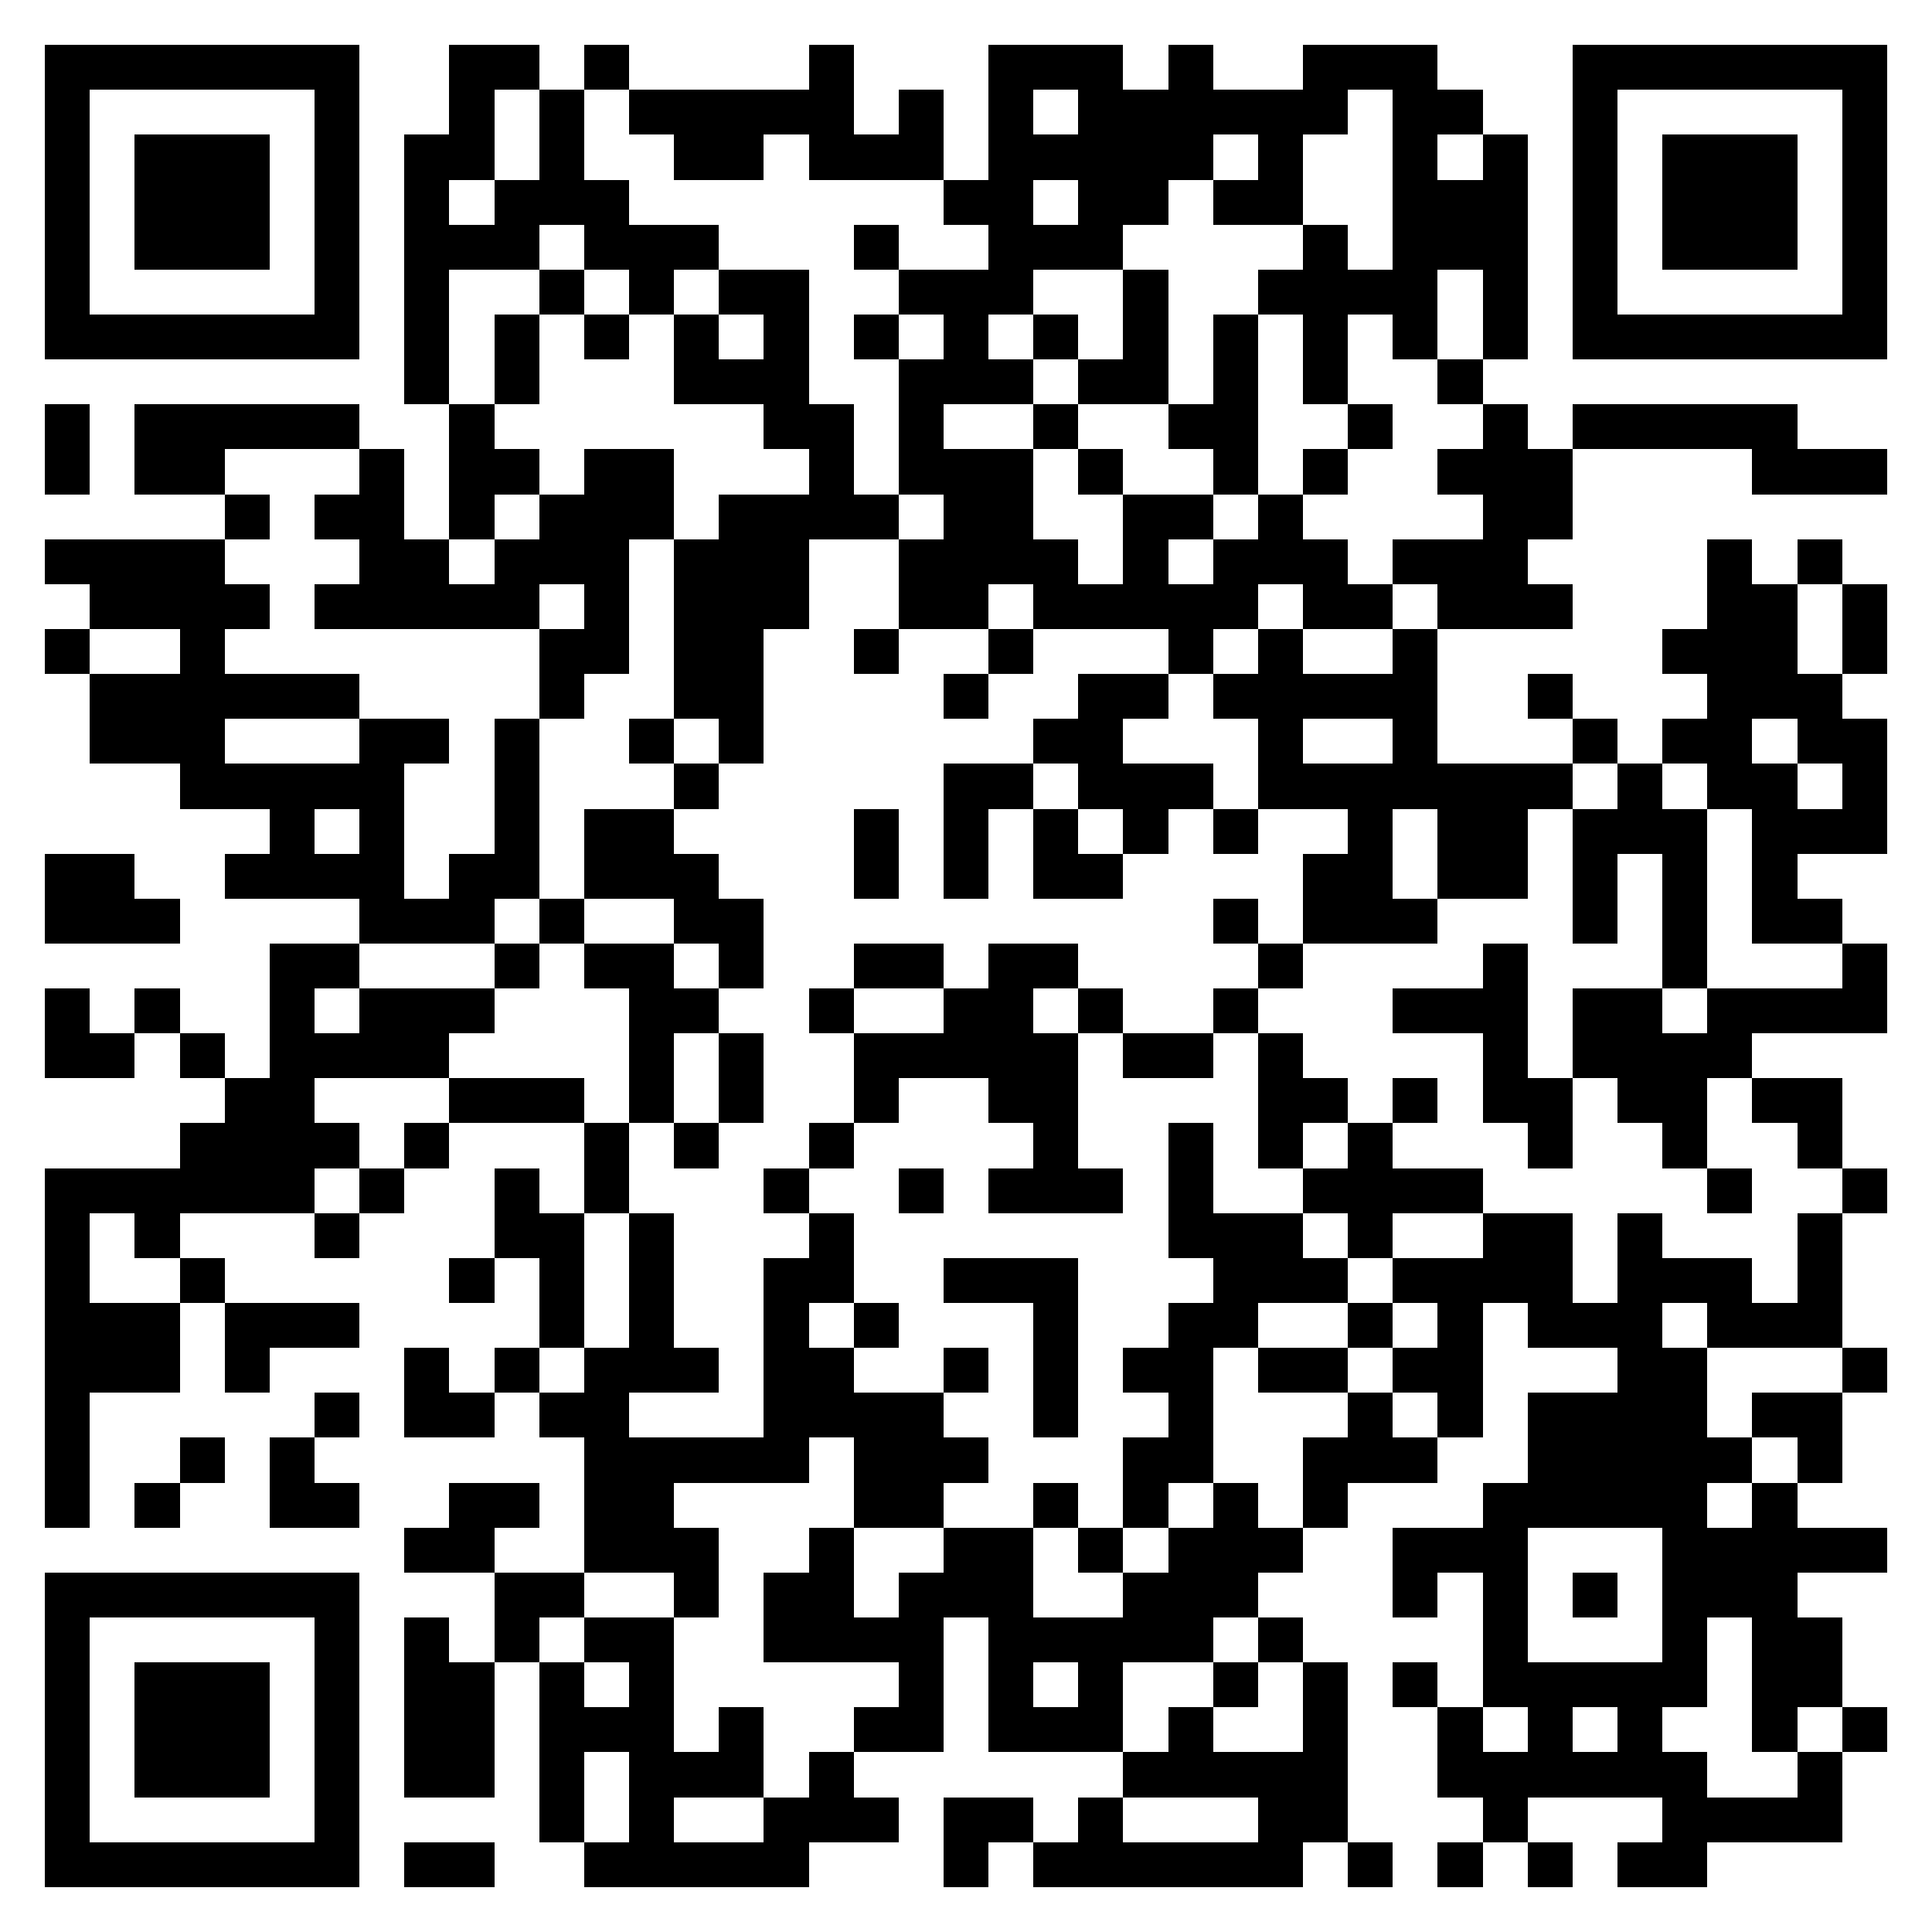
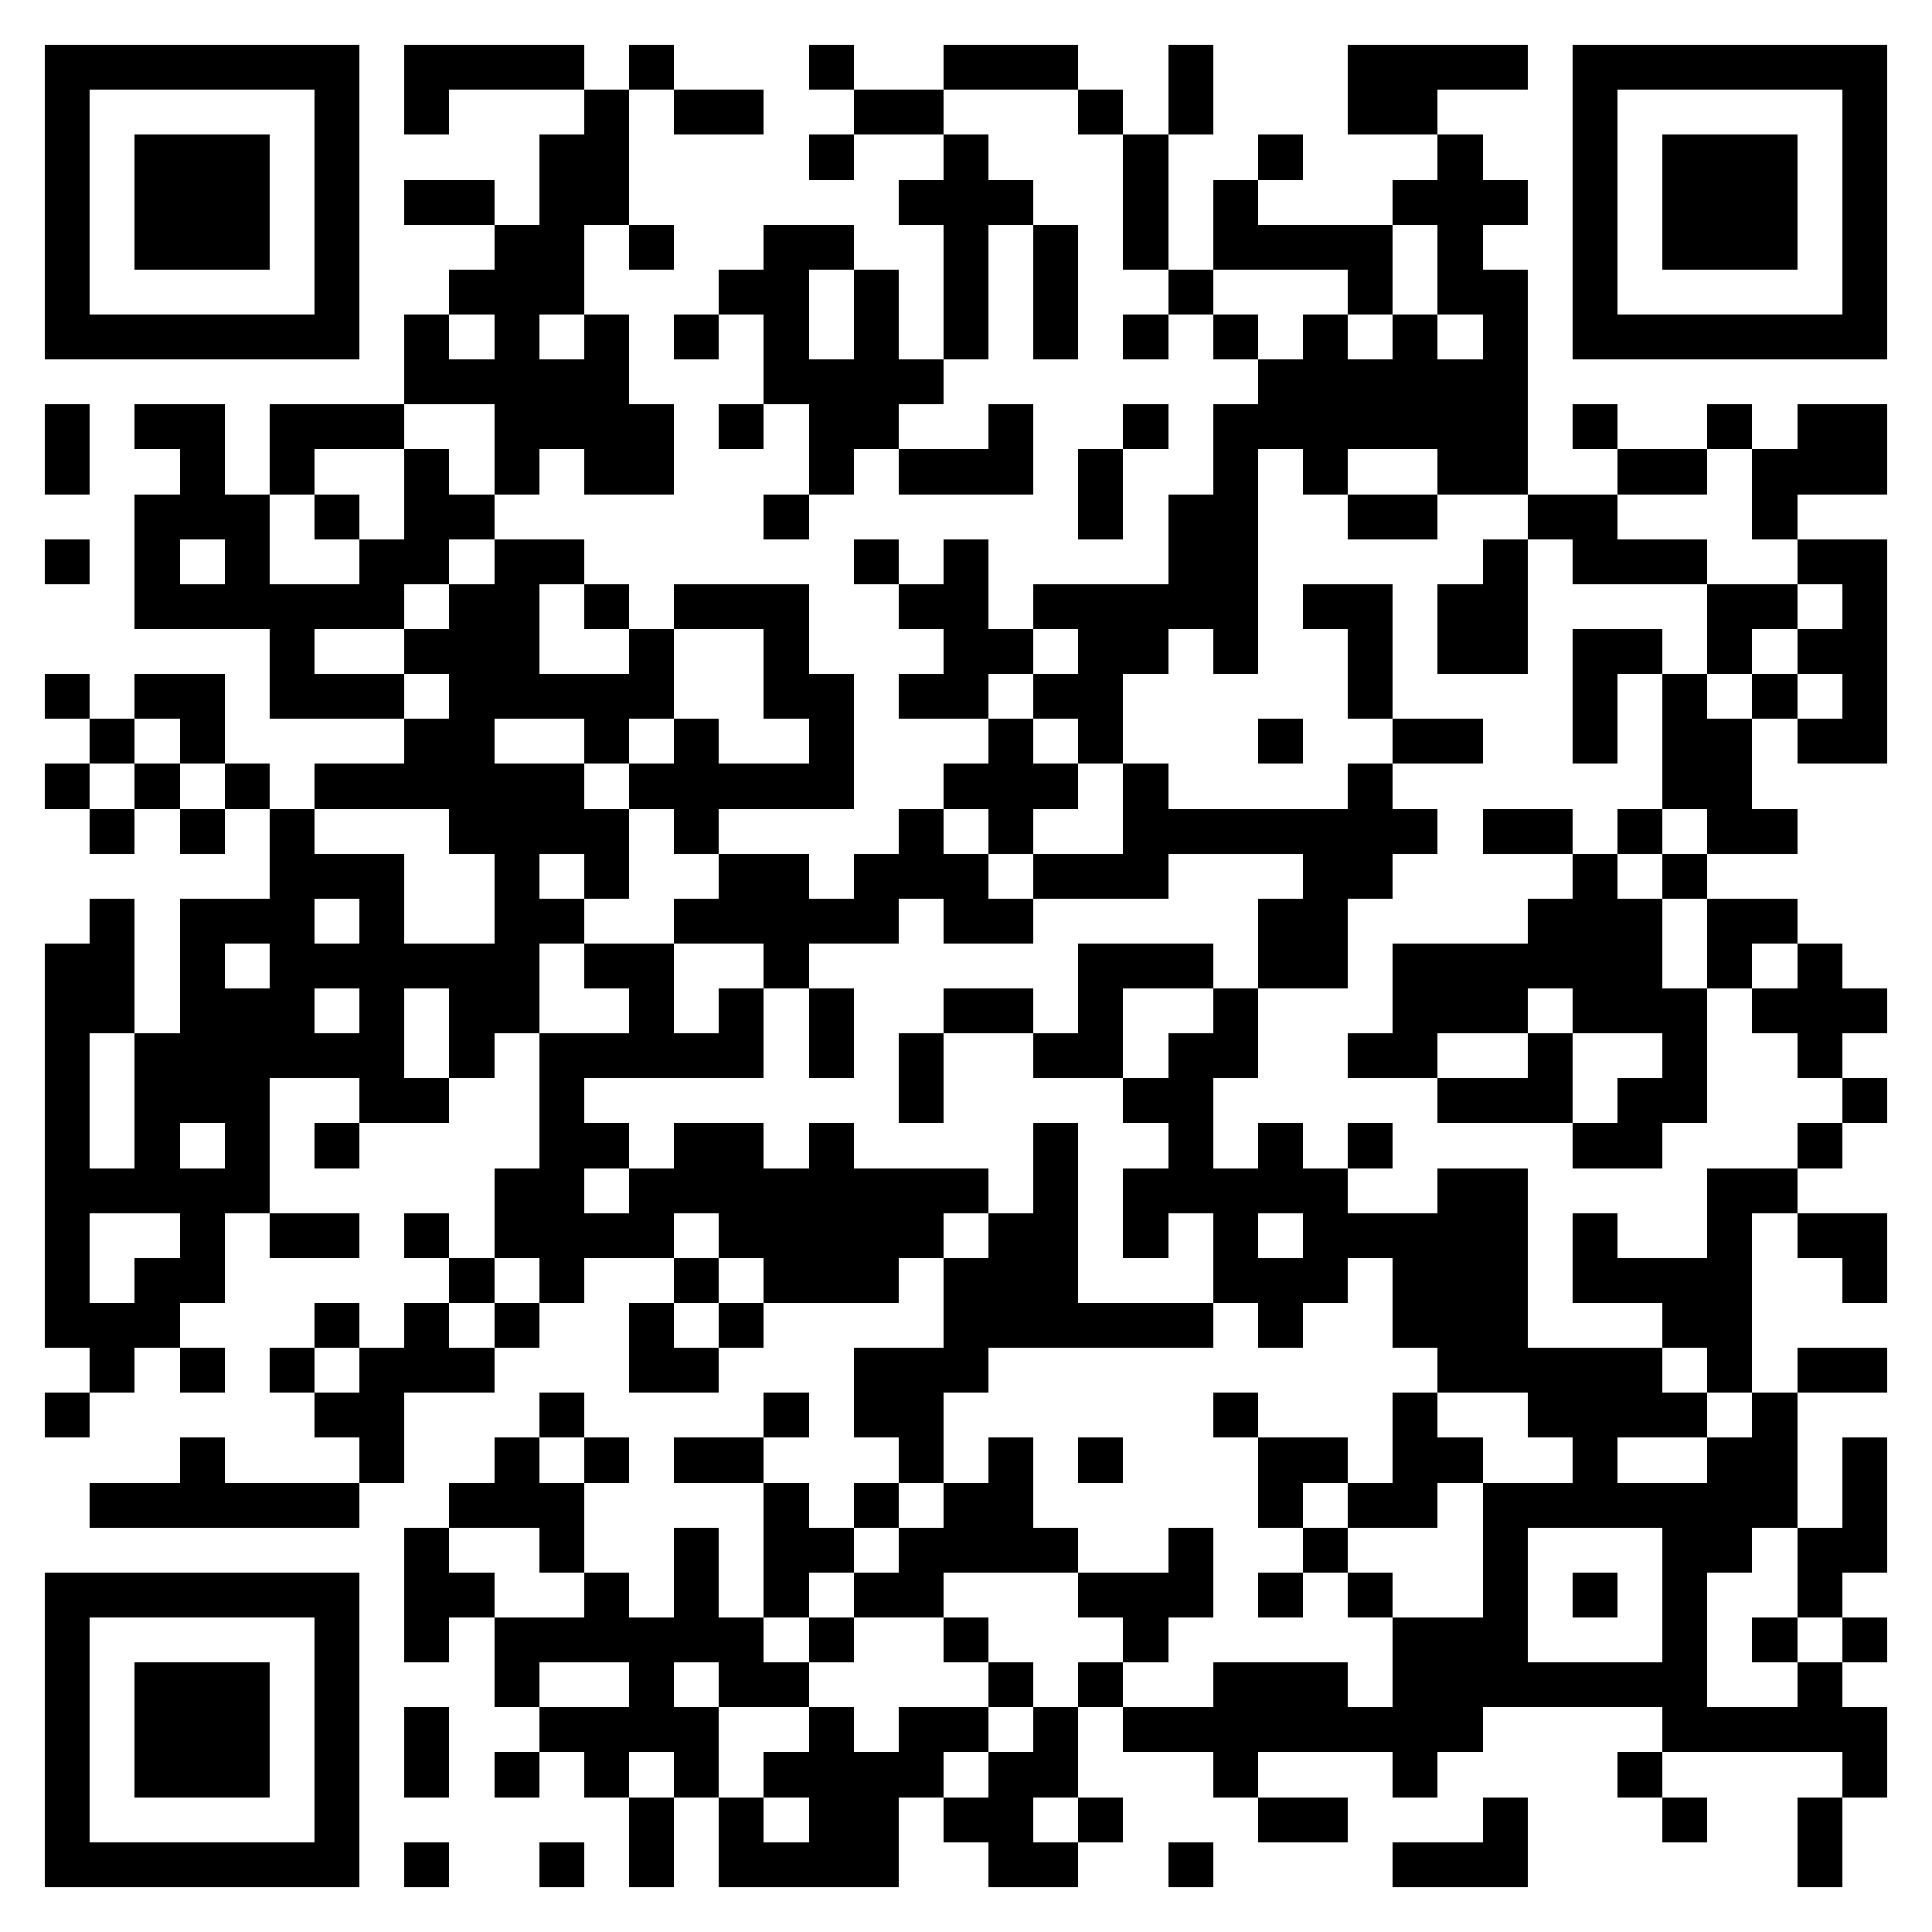
<svg xmlns="http://www.w3.org/2000/svg" width="512" height="512" viewBox="0 0 43 43" shape-rendering="crispEdges">
  <path fill="#ffffff" d="M0 0h43v43H0z" />
-   <path stroke="#000000" d="M1 1.5h7m2 0h2m1 0h1m4 0h1m3 0h3m1 0h1m2 0h3m3 0h7M1 2.5h1m5 0h1m2 0h1m1 0h1m1 0h5m1 0h1m1 0h1m1 0h6m1 0h2m2 0h1m5 0h1M1 3.5h1m1 0h3m1 0h1m1 0h2m1 0h1m2 0h2m1 0h3m1 0h5m1 0h1m2 0h1m1 0h1m1 0h1m1 0h3m1 0h1M1 4.5h1m1 0h3m1 0h1m1 0h1m1 0h3m7 0h2m1 0h2m1 0h2m2 0h3m1 0h1m1 0h3m1 0h1M1 5.5h1m1 0h3m1 0h1m1 0h3m1 0h3m3 0h1m2 0h3m4 0h1m1 0h3m1 0h1m1 0h3m1 0h1M1 6.5h1m5 0h1m1 0h1m2 0h1m1 0h1m1 0h2m2 0h3m2 0h1m2 0h4m1 0h1m1 0h1m5 0h1M1 7.5h7m1 0h1m1 0h1m1 0h1m1 0h1m1 0h1m1 0h1m1 0h1m1 0h1m1 0h1m1 0h1m1 0h1m1 0h1m1 0h1m1 0h7M9 8.5h1m1 0h1m3 0h3m2 0h3m1 0h2m1 0h1m1 0h1m2 0h1M1 9.5h1m1 0h5m2 0h1m6 0h2m1 0h1m2 0h1m2 0h2m2 0h1m2 0h1m1 0h5M1 10.5h1m1 0h2m3 0h1m1 0h2m1 0h2m3 0h1m1 0h3m1 0h1m2 0h1m1 0h1m2 0h3m4 0h3M5 11.5h1m1 0h2m1 0h1m1 0h3m1 0h4m1 0h2m2 0h2m1 0h1m4 0h2M1 12.5h4m3 0h2m1 0h3m1 0h3m2 0h4m1 0h1m1 0h3m1 0h3m4 0h1m1 0h1M2 13.5h4m1 0h5m1 0h1m1 0h3m2 0h2m1 0h5m1 0h2m1 0h3m3 0h2m1 0h1M1 14.5h1m2 0h1m7 0h2m1 0h2m2 0h1m2 0h1m3 0h1m1 0h1m2 0h1m5 0h3m1 0h1M2 15.5h6m4 0h1m2 0h2m4 0h1m2 0h2m1 0h5m2 0h1m3 0h3M2 16.5h3m3 0h2m1 0h1m2 0h1m1 0h1m6 0h2m3 0h1m2 0h1m3 0h1m1 0h2m1 0h2M4 17.5h5m2 0h1m3 0h1m5 0h2m1 0h3m1 0h7m1 0h1m1 0h2m1 0h1M6 18.5h1m1 0h1m2 0h1m1 0h2m4 0h1m1 0h1m1 0h1m1 0h1m1 0h1m2 0h1m1 0h2m1 0h3m1 0h3M1 19.5h2m2 0h4m1 0h2m1 0h3m3 0h1m1 0h1m1 0h2m4 0h2m1 0h2m1 0h1m1 0h1m1 0h1M1 20.5h3m4 0h3m1 0h1m2 0h2m10 0h1m1 0h3m3 0h1m1 0h1m1 0h2M6 21.5h2m3 0h1m1 0h2m1 0h1m2 0h2m1 0h2m4 0h1m4 0h1m3 0h1m3 0h1M1 22.5h1m1 0h1m2 0h1m1 0h3m3 0h2m2 0h1m2 0h2m1 0h1m2 0h1m3 0h3m1 0h2m1 0h4M1 23.5h2m1 0h1m1 0h4m4 0h1m1 0h1m2 0h5m1 0h2m1 0h1m4 0h1m1 0h4M5 24.5h2m3 0h3m1 0h1m1 0h1m2 0h1m2 0h2m4 0h2m1 0h1m1 0h2m1 0h2m1 0h2M4 25.5h4m1 0h1m3 0h1m1 0h1m2 0h1m4 0h1m2 0h1m1 0h1m1 0h1m3 0h1m2 0h1m2 0h1M1 26.5h6m1 0h1m2 0h1m1 0h1m3 0h1m2 0h1m1 0h3m1 0h1m2 0h4m5 0h1m2 0h1M1 27.5h1m1 0h1m3 0h1m3 0h2m1 0h1m3 0h1m7 0h3m1 0h1m2 0h2m1 0h1m3 0h1M1 28.5h1m2 0h1m5 0h1m1 0h1m1 0h1m2 0h2m2 0h3m3 0h3m1 0h4m1 0h3m1 0h1M1 29.5h3m1 0h3m4 0h1m1 0h1m2 0h1m1 0h1m3 0h1m2 0h2m2 0h1m1 0h1m1 0h3m1 0h3M1 30.5h3m1 0h1m3 0h1m1 0h1m1 0h3m1 0h2m2 0h1m1 0h1m1 0h2m1 0h2m1 0h2m3 0h2m3 0h1M1 31.5h1m5 0h1m1 0h2m1 0h2m3 0h4m2 0h1m2 0h1m3 0h1m1 0h1m1 0h4m1 0h2M1 32.5h1m2 0h1m1 0h1m6 0h5m1 0h3m3 0h2m2 0h3m2 0h5m1 0h1M1 33.5h1m1 0h1m2 0h2m2 0h2m1 0h2m4 0h2m2 0h1m1 0h1m1 0h1m1 0h1m3 0h5m1 0h1M9 34.5h2m2 0h3m2 0h1m2 0h2m1 0h1m1 0h3m2 0h3m3 0h5M1 35.5h7m3 0h2m2 0h1m1 0h2m1 0h3m2 0h3m3 0h1m1 0h1m1 0h1m1 0h3M1 36.5h1m5 0h1m1 0h1m1 0h1m1 0h2m2 0h4m1 0h5m1 0h1m4 0h1m3 0h1m1 0h2M1 37.5h1m1 0h3m1 0h1m1 0h2m1 0h1m1 0h1m5 0h1m1 0h1m1 0h1m2 0h1m1 0h1m1 0h1m1 0h5m1 0h2M1 38.5h1m1 0h3m1 0h1m1 0h2m1 0h3m1 0h1m2 0h2m1 0h3m1 0h1m2 0h1m2 0h1m1 0h1m1 0h1m2 0h1m1 0h1M1 39.5h1m1 0h3m1 0h1m1 0h2m1 0h1m1 0h3m1 0h1m6 0h5m2 0h6m2 0h1M1 40.5h1m5 0h1m4 0h1m1 0h1m2 0h3m1 0h2m1 0h1m3 0h2m3 0h1m3 0h4M1 41.5h7m1 0h2m2 0h5m3 0h1m1 0h6m1 0h1m1 0h1m1 0h1m1 0h2" />
+   <path stroke="#000000" d="M1 1.5h7m1 0h4m1 0h1m3 0h1m2 0h3m2 0h1m3 0h4m1 0h7M1 2.5h1m5 0h1m1 0h1m3 0h1m1 0h2m2 0h2m3 0h1m1 0h1m3 0h2m3 0h1m5 0h1M1 3.5h1m1 0h3m1 0h1m4 0h2m4 0h1m2 0h1m3 0h1m2 0h1m3 0h1m2 0h1m1 0h3m1 0h1M1 4.5h1m1 0h3m1 0h1m1 0h2m1 0h2m6 0h3m2 0h1m1 0h1m3 0h3m1 0h1m1 0h3m1 0h1M1 5.5h1m1 0h3m1 0h1m3 0h2m1 0h1m2 0h2m2 0h1m1 0h1m1 0h1m1 0h4m1 0h1m2 0h1m1 0h3m1 0h1M1 6.5h1m5 0h1m2 0h3m3 0h2m1 0h1m1 0h1m1 0h1m2 0h1m3 0h1m1 0h2m1 0h1m5 0h1M1 7.5h7m1 0h1m1 0h1m1 0h1m1 0h1m1 0h1m1 0h1m1 0h1m1 0h1m1 0h1m1 0h1m1 0h1m1 0h1m1 0h1m1 0h7M9 8.5h5m3 0h4m7 0h6M1 9.5h1m1 0h2m1 0h3m2 0h4m1 0h1m1 0h2m2 0h1m2 0h1m1 0h7m1 0h1m2 0h1m1 0h2M1 10.5h1m2 0h1m1 0h1m2 0h1m1 0h1m1 0h2m3 0h1m1 0h3m1 0h1m2 0h1m1 0h1m2 0h2m2 0h2m1 0h3M3 11.5h3m1 0h1m1 0h2m6 0h1m6 0h1m1 0h2m2 0h2m2 0h2m3 0h1M1 12.5h1m1 0h1m1 0h1m2 0h2m1 0h2m6 0h1m1 0h1m4 0h2m5 0h1m1 0h3m2 0h2M3 13.5h6m1 0h2m1 0h1m1 0h3m2 0h2m1 0h5m1 0h2m1 0h2m4 0h2m1 0h1M6 14.5h1m2 0h3m2 0h1m2 0h1m3 0h2m1 0h2m1 0h1m2 0h1m1 0h2m1 0h2m1 0h1m1 0h2M1 15.5h1m1 0h2m1 0h3m1 0h5m2 0h2m1 0h2m1 0h2m5 0h1m4 0h1m1 0h1m1 0h1m1 0h1M2 16.5h1m1 0h1m4 0h2m2 0h1m1 0h1m2 0h1m3 0h1m1 0h1m3 0h1m2 0h2m2 0h1m1 0h2m1 0h2M1 17.5h1m1 0h1m1 0h1m1 0h6m1 0h5m2 0h3m1 0h1m4 0h1m6 0h2M2 18.5h1m1 0h1m1 0h1m3 0h4m1 0h1m4 0h1m1 0h1m2 0h7m1 0h2m1 0h1m1 0h2M6 19.5h3m2 0h1m1 0h1m2 0h2m1 0h3m1 0h3m3 0h2m4 0h1m1 0h1M2 20.5h1m1 0h3m1 0h1m2 0h2m2 0h5m1 0h2m5 0h2m4 0h3m1 0h2M1 21.5h2m1 0h1m1 0h6m1 0h2m2 0h1m6 0h3m1 0h2m1 0h6m1 0h1m1 0h1M1 22.5h2m1 0h3m1 0h1m1 0h2m2 0h1m1 0h1m1 0h1m2 0h2m1 0h1m2 0h1m3 0h3m1 0h3m1 0h3M1 23.5h1m1 0h6m1 0h1m1 0h5m1 0h1m1 0h1m2 0h2m1 0h2m2 0h2m2 0h1m2 0h1m2 0h1M1 24.5h1m1 0h3m2 0h2m2 0h1m7 0h1m4 0h2m5 0h3m1 0h2m3 0h1M1 25.5h1m1 0h1m1 0h1m1 0h1m4 0h2m1 0h2m1 0h1m4 0h1m2 0h1m1 0h1m1 0h1m4 0h2m3 0h1M1 26.5h5m5 0h2m1 0h8m1 0h1m1 0h5m2 0h2m4 0h2M1 27.5h1m2 0h1m1 0h2m1 0h1m1 0h4m1 0h5m1 0h2m1 0h1m1 0h1m1 0h5m1 0h1m2 0h1m1 0h2M1 28.5h1m1 0h2m5 0h1m1 0h1m2 0h1m1 0h3m1 0h3m3 0h3m1 0h3m1 0h4m2 0h1M1 29.5h3m3 0h1m1 0h1m1 0h1m2 0h1m1 0h1m4 0h6m1 0h1m2 0h3m3 0h2M2 30.5h1m1 0h1m1 0h1m1 0h3m3 0h2m3 0h3m10 0h5m1 0h1m1 0h2M1 31.5h1m5 0h2m3 0h1m4 0h1m1 0h2m6 0h1m3 0h1m2 0h4m1 0h1M4 32.5h1m3 0h1m2 0h1m1 0h1m1 0h2m3 0h1m1 0h1m1 0h1m3 0h2m1 0h2m2 0h1m2 0h2m1 0h1M2 33.5h6m2 0h3m4 0h1m1 0h1m1 0h2m5 0h1m1 0h2m1 0h7m1 0h1M9 34.5h1m2 0h1m2 0h1m1 0h2m1 0h4m2 0h1m2 0h1m3 0h1m3 0h2m1 0h2M1 35.5h7m1 0h2m2 0h1m1 0h1m1 0h1m1 0h2m3 0h3m1 0h1m1 0h1m2 0h1m1 0h1m1 0h1m2 0h1M1 36.5h1m5 0h1m1 0h1m1 0h6m1 0h1m2 0h1m3 0h1m5 0h3m3 0h1m1 0h1m1 0h1M1 37.5h1m1 0h3m1 0h1m3 0h1m2 0h1m1 0h2m4 0h1m1 0h1m2 0h3m1 0h7m2 0h1M1 38.5h1m1 0h3m1 0h1m1 0h1m2 0h4m2 0h1m1 0h2m1 0h1m1 0h8m4 0h5M1 39.5h1m1 0h3m1 0h1m1 0h1m1 0h1m1 0h1m1 0h1m1 0h4m1 0h2m3 0h1m3 0h1m4 0h1m4 0h1M1 40.5h1m5 0h1m6 0h1m1 0h1m1 0h2m1 0h2m1 0h1m3 0h2m3 0h1m3 0h1m2 0h1M1 41.5h7m1 0h1m2 0h1m1 0h1m1 0h4m2 0h2m2 0h1m4 0h3m6 0h1" />
</svg>
